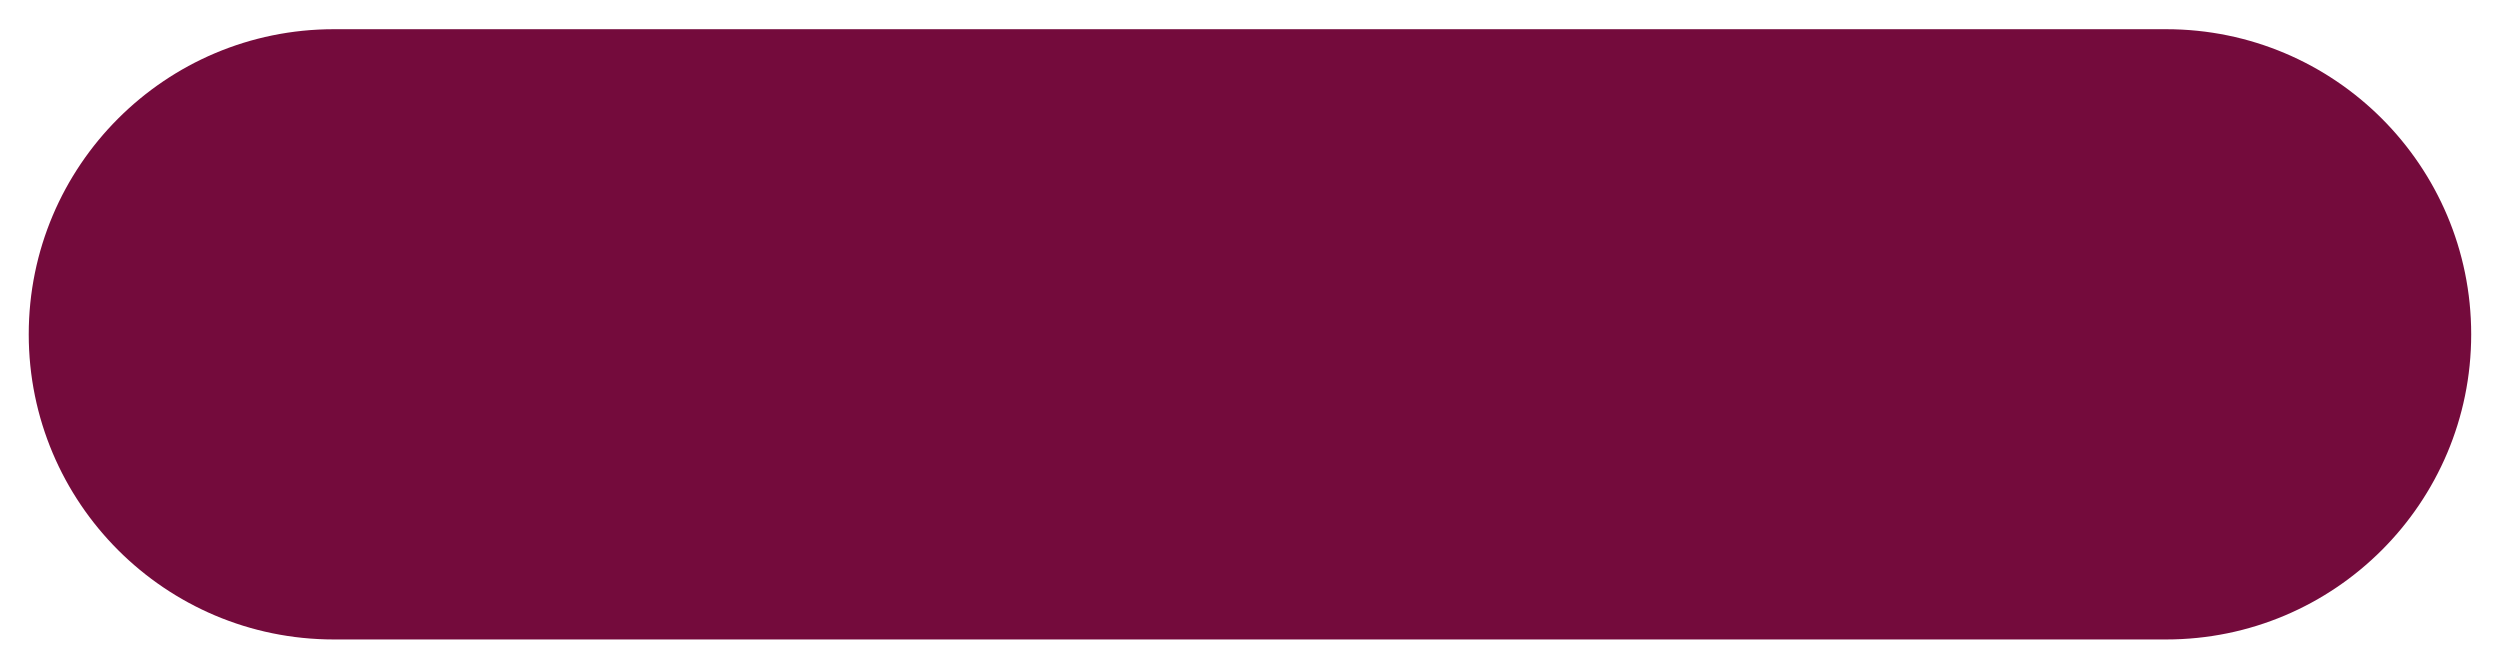
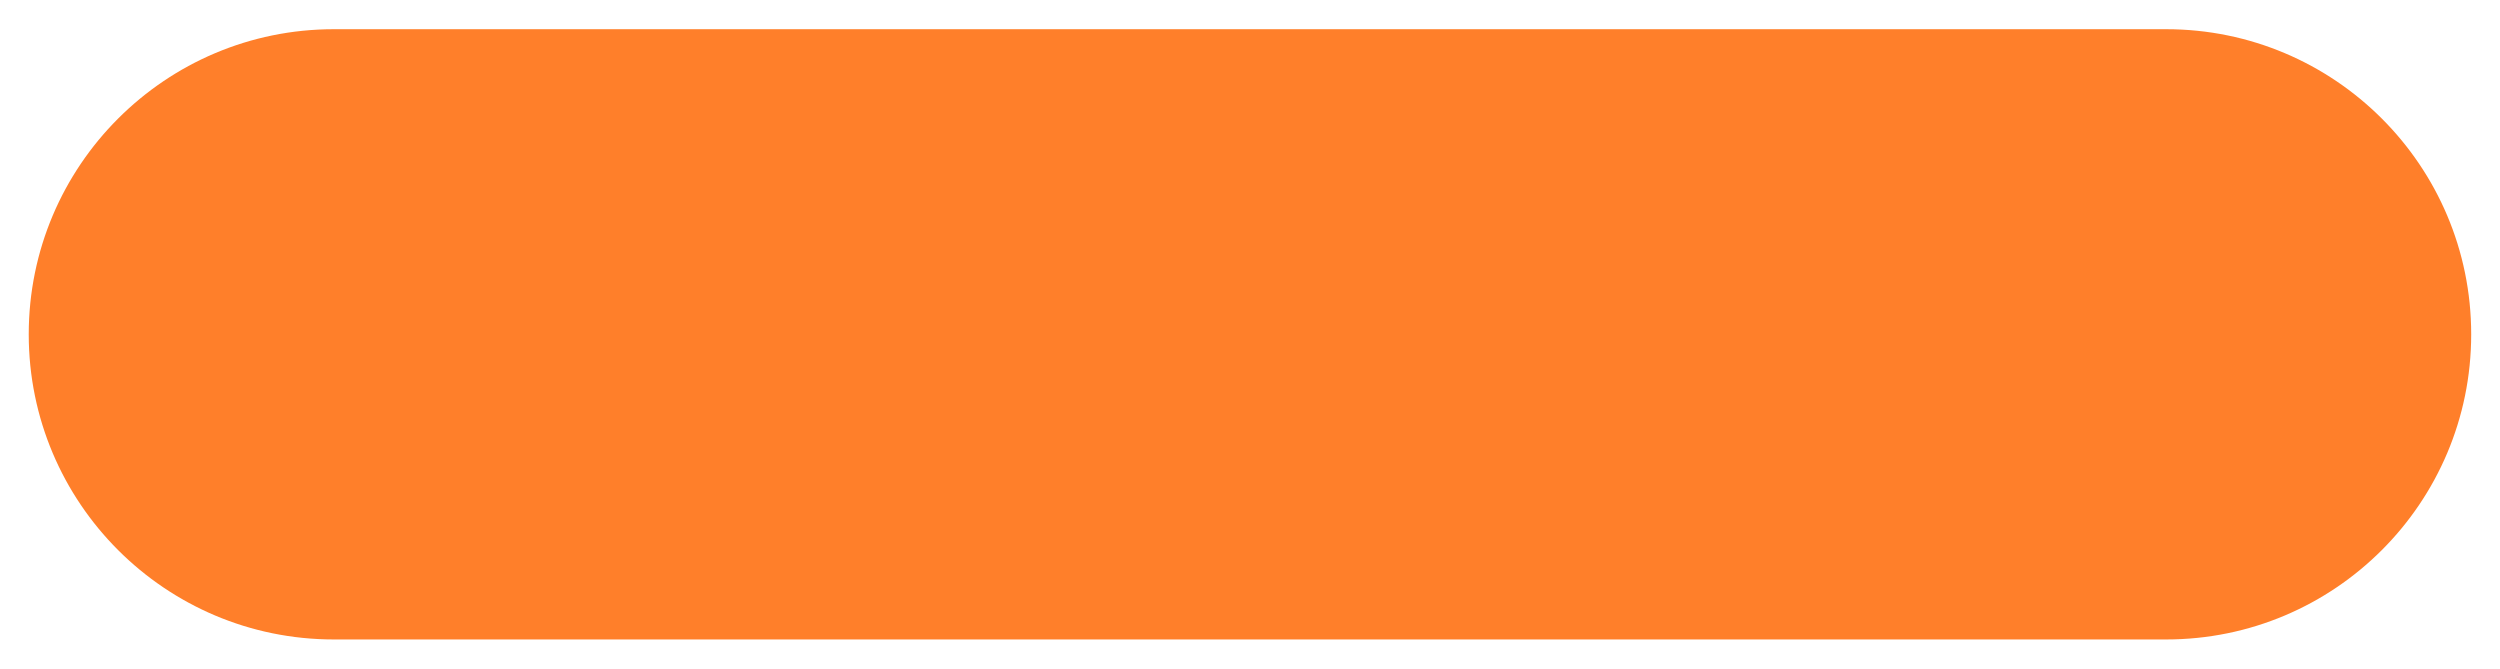
<svg xmlns="http://www.w3.org/2000/svg" xmlns:xlink="http://www.w3.org/1999/xlink" width="173.906" height="46.519" viewBox="0 0 46.013 12.308" version="1.1" id="svg1" xml:space="preserve">
  <defs id="defs1">
    <linearGradient id="linearGradient46">
      <stop style="stop-color:#ffffff;stop-opacity:1;" offset="0" id="stop46" />
      <stop style="stop-color:#ffffff;stop-opacity:0;" offset="1" id="stop47" />
    </linearGradient>
    <linearGradient xlink:href="#linearGradient46" id="linearGradient53" gradientUnits="userSpaceOnUse" gradientTransform="translate(-73.83829,-5.9829094e-5)" x1="51.078" y1="849.25" x2="38.904" y2="879.832" />
  </defs>
  <g id="layer1" transform="translate(64.95783,-865.1406)">
    <path id="path53" style="fill:url(#linearGradient53);fill-opacity:1;stroke:none;stroke-width:0.695;stroke-linecap:round;stroke-linejoin:round;stroke-dasharray:none;stroke-dashoffset:1.5" d="m -36.09,865.148 c -7.75,0.017 -15.501,-0.034 -23.249,0.025 l -0.077,0.004 c -3.022,0.234 -5.557,2.983 -5.537,6.015 -0.12,3.021 2.313,5.859 5.321,6.188 2.901,0.134 5.814,0.021 8.719,0.058 8.782,-0.016 17.566,0.032 26.348,-0.024 3.052,-0.19 5.636,-2.959 5.616,-6.017 0.123,-3.058 -2.37,-5.92 -5.42,-6.206 -3.903,-0.105 -7.814,-0.015 -11.721,-0.045 z m -22.722,0.53 h 33.721 c 3.111,0 5.616,2.505 5.616,5.616 0,3.111 -2.505,5.616 -5.616,5.616 h -33.721 c -3.111,0 -5.616,-2.505 -5.616,-5.616 0,-3.111 2.505,-5.616 5.616,-5.616 z" />
-     <rect style="fill:#740b3c;fill-opacity:1;stroke:none;stroke-width:0.695;stroke-linecap:round;stroke-linejoin:round;stroke-dasharray:none;stroke-dashoffset:1.5" id="rect53" width="44.954" height="11.232" x="-64.429" y="865.678" ry="5.616" />
+     <rect style="fill:#ff7f2a;fill-opacity:1;stroke:none;stroke-width:0.695;stroke-linecap:round;stroke-linejoin:round;stroke-dasharray:none;stroke-dashoffset:1.5" id="rect53" width="44.954" height="11.232" x="-64.429" y="865.678" ry="5.616" />
  </g>
</svg>
